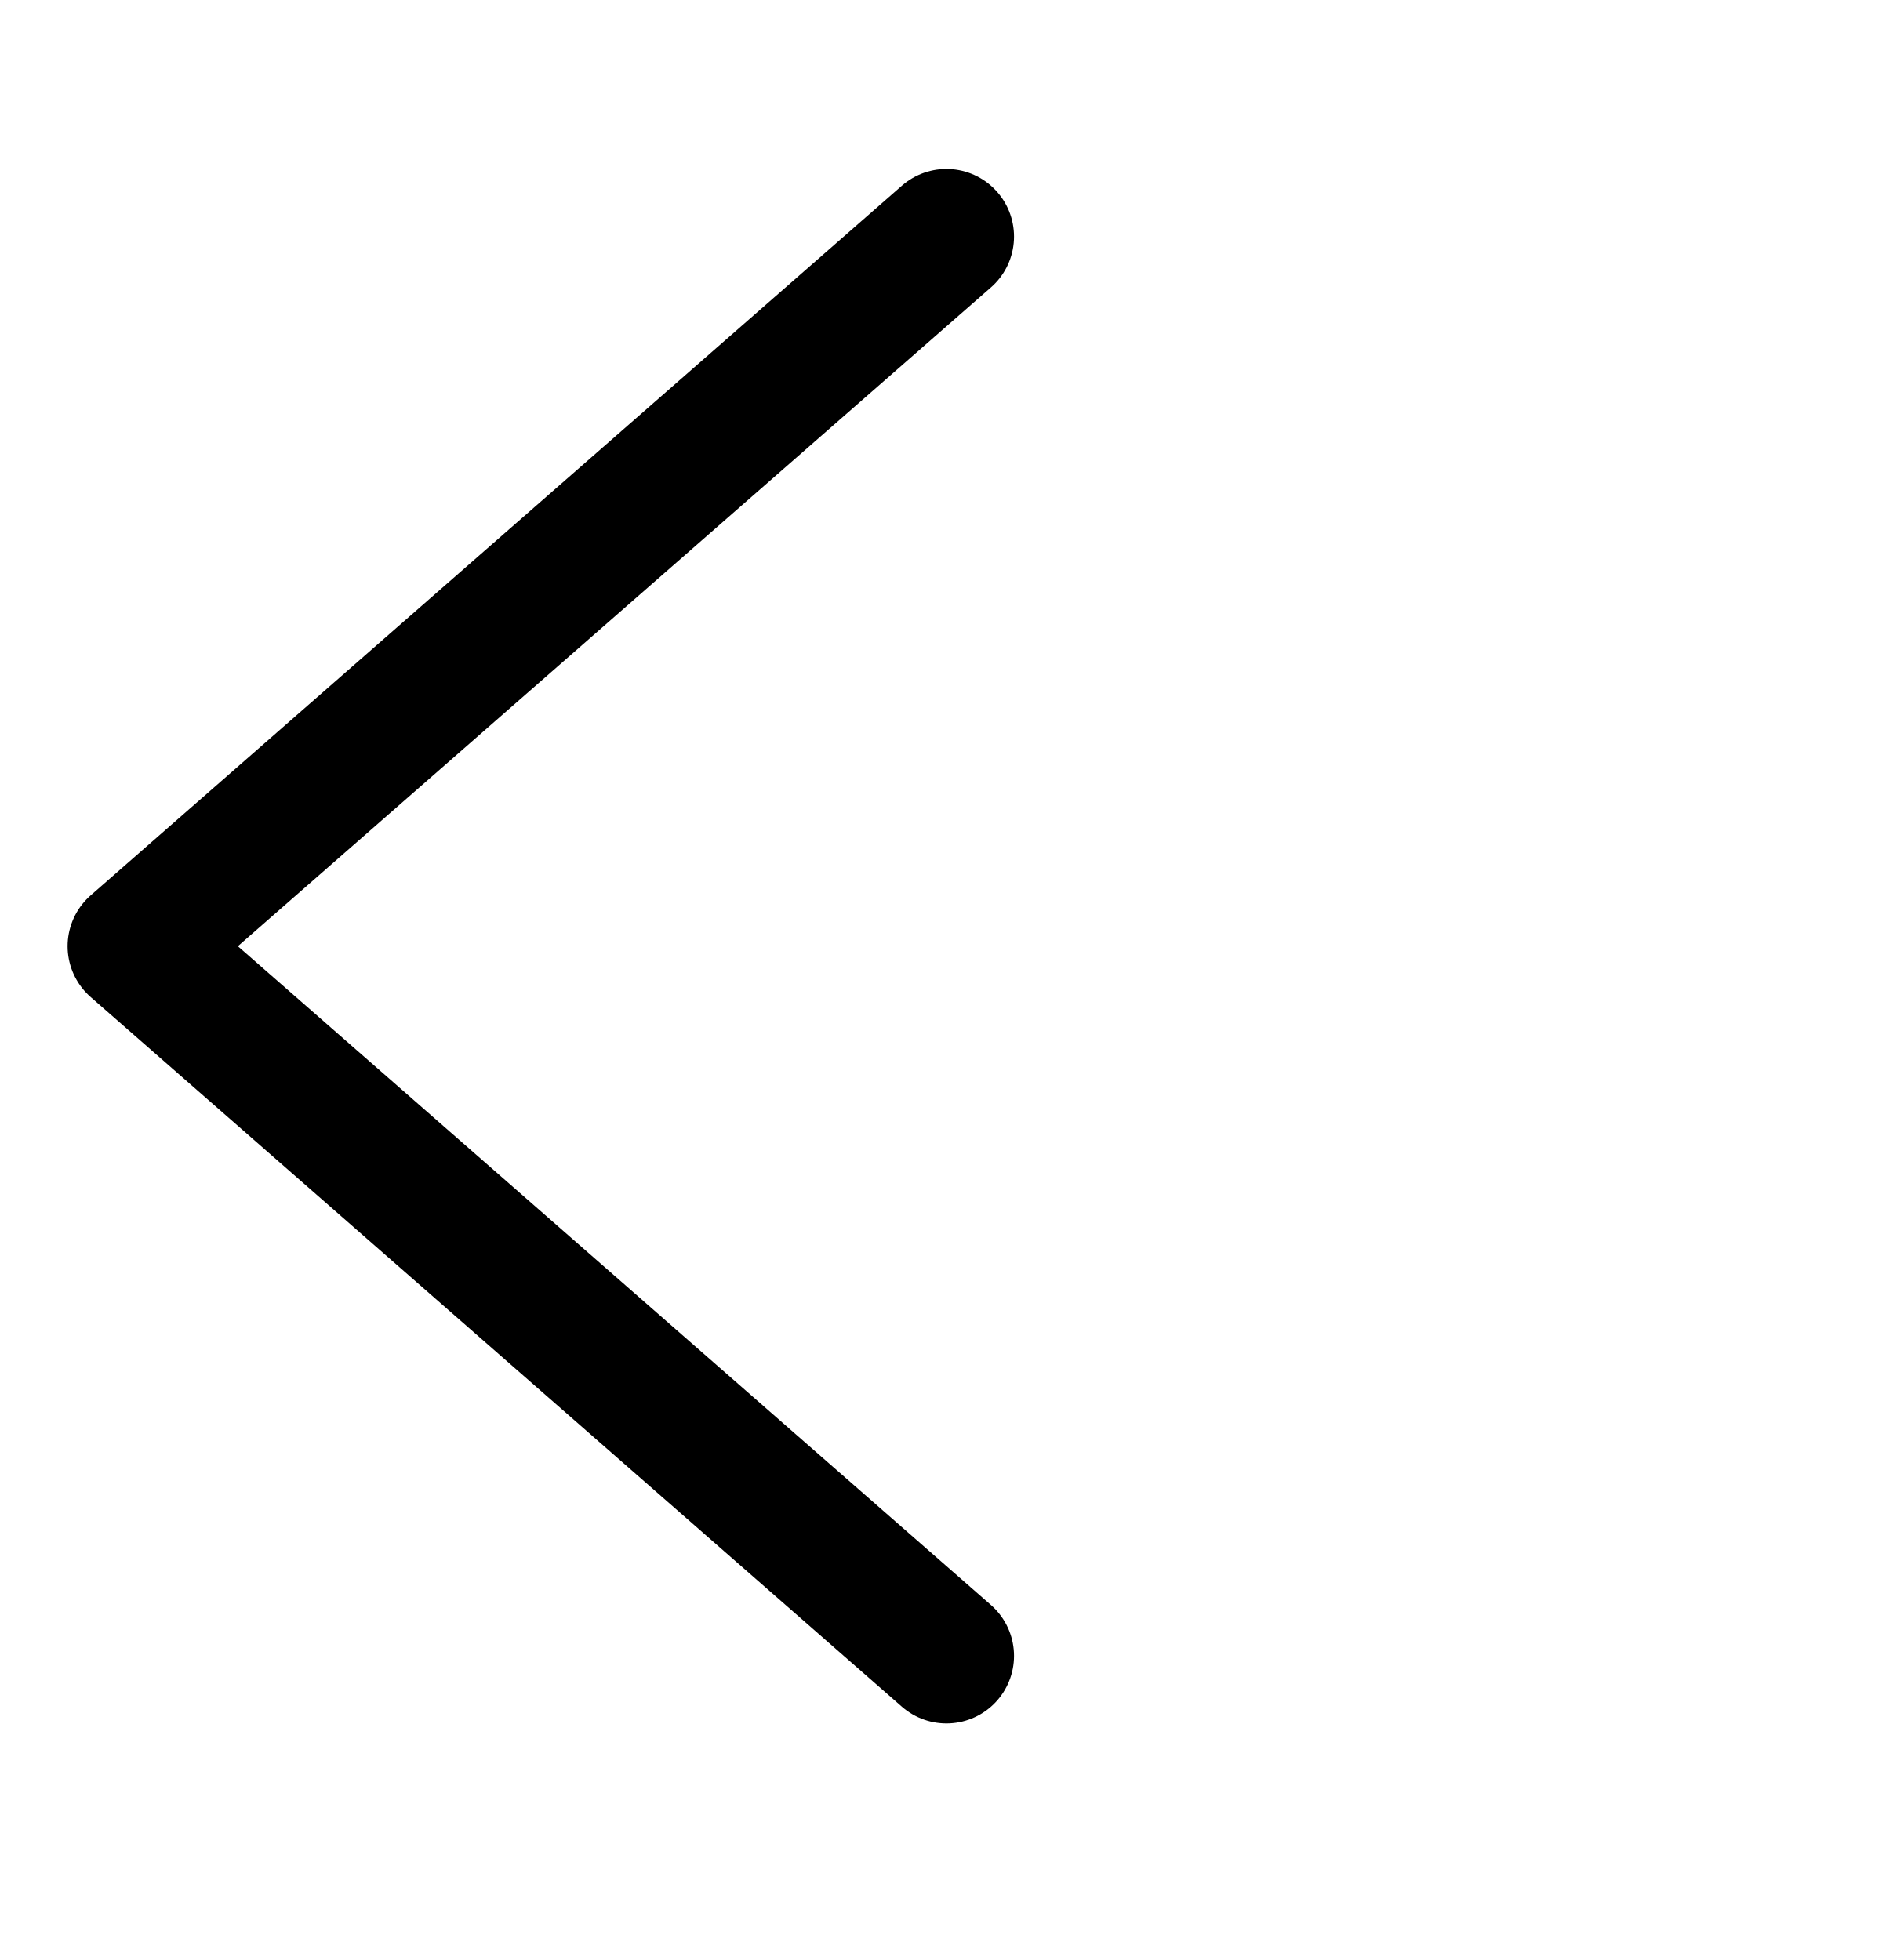
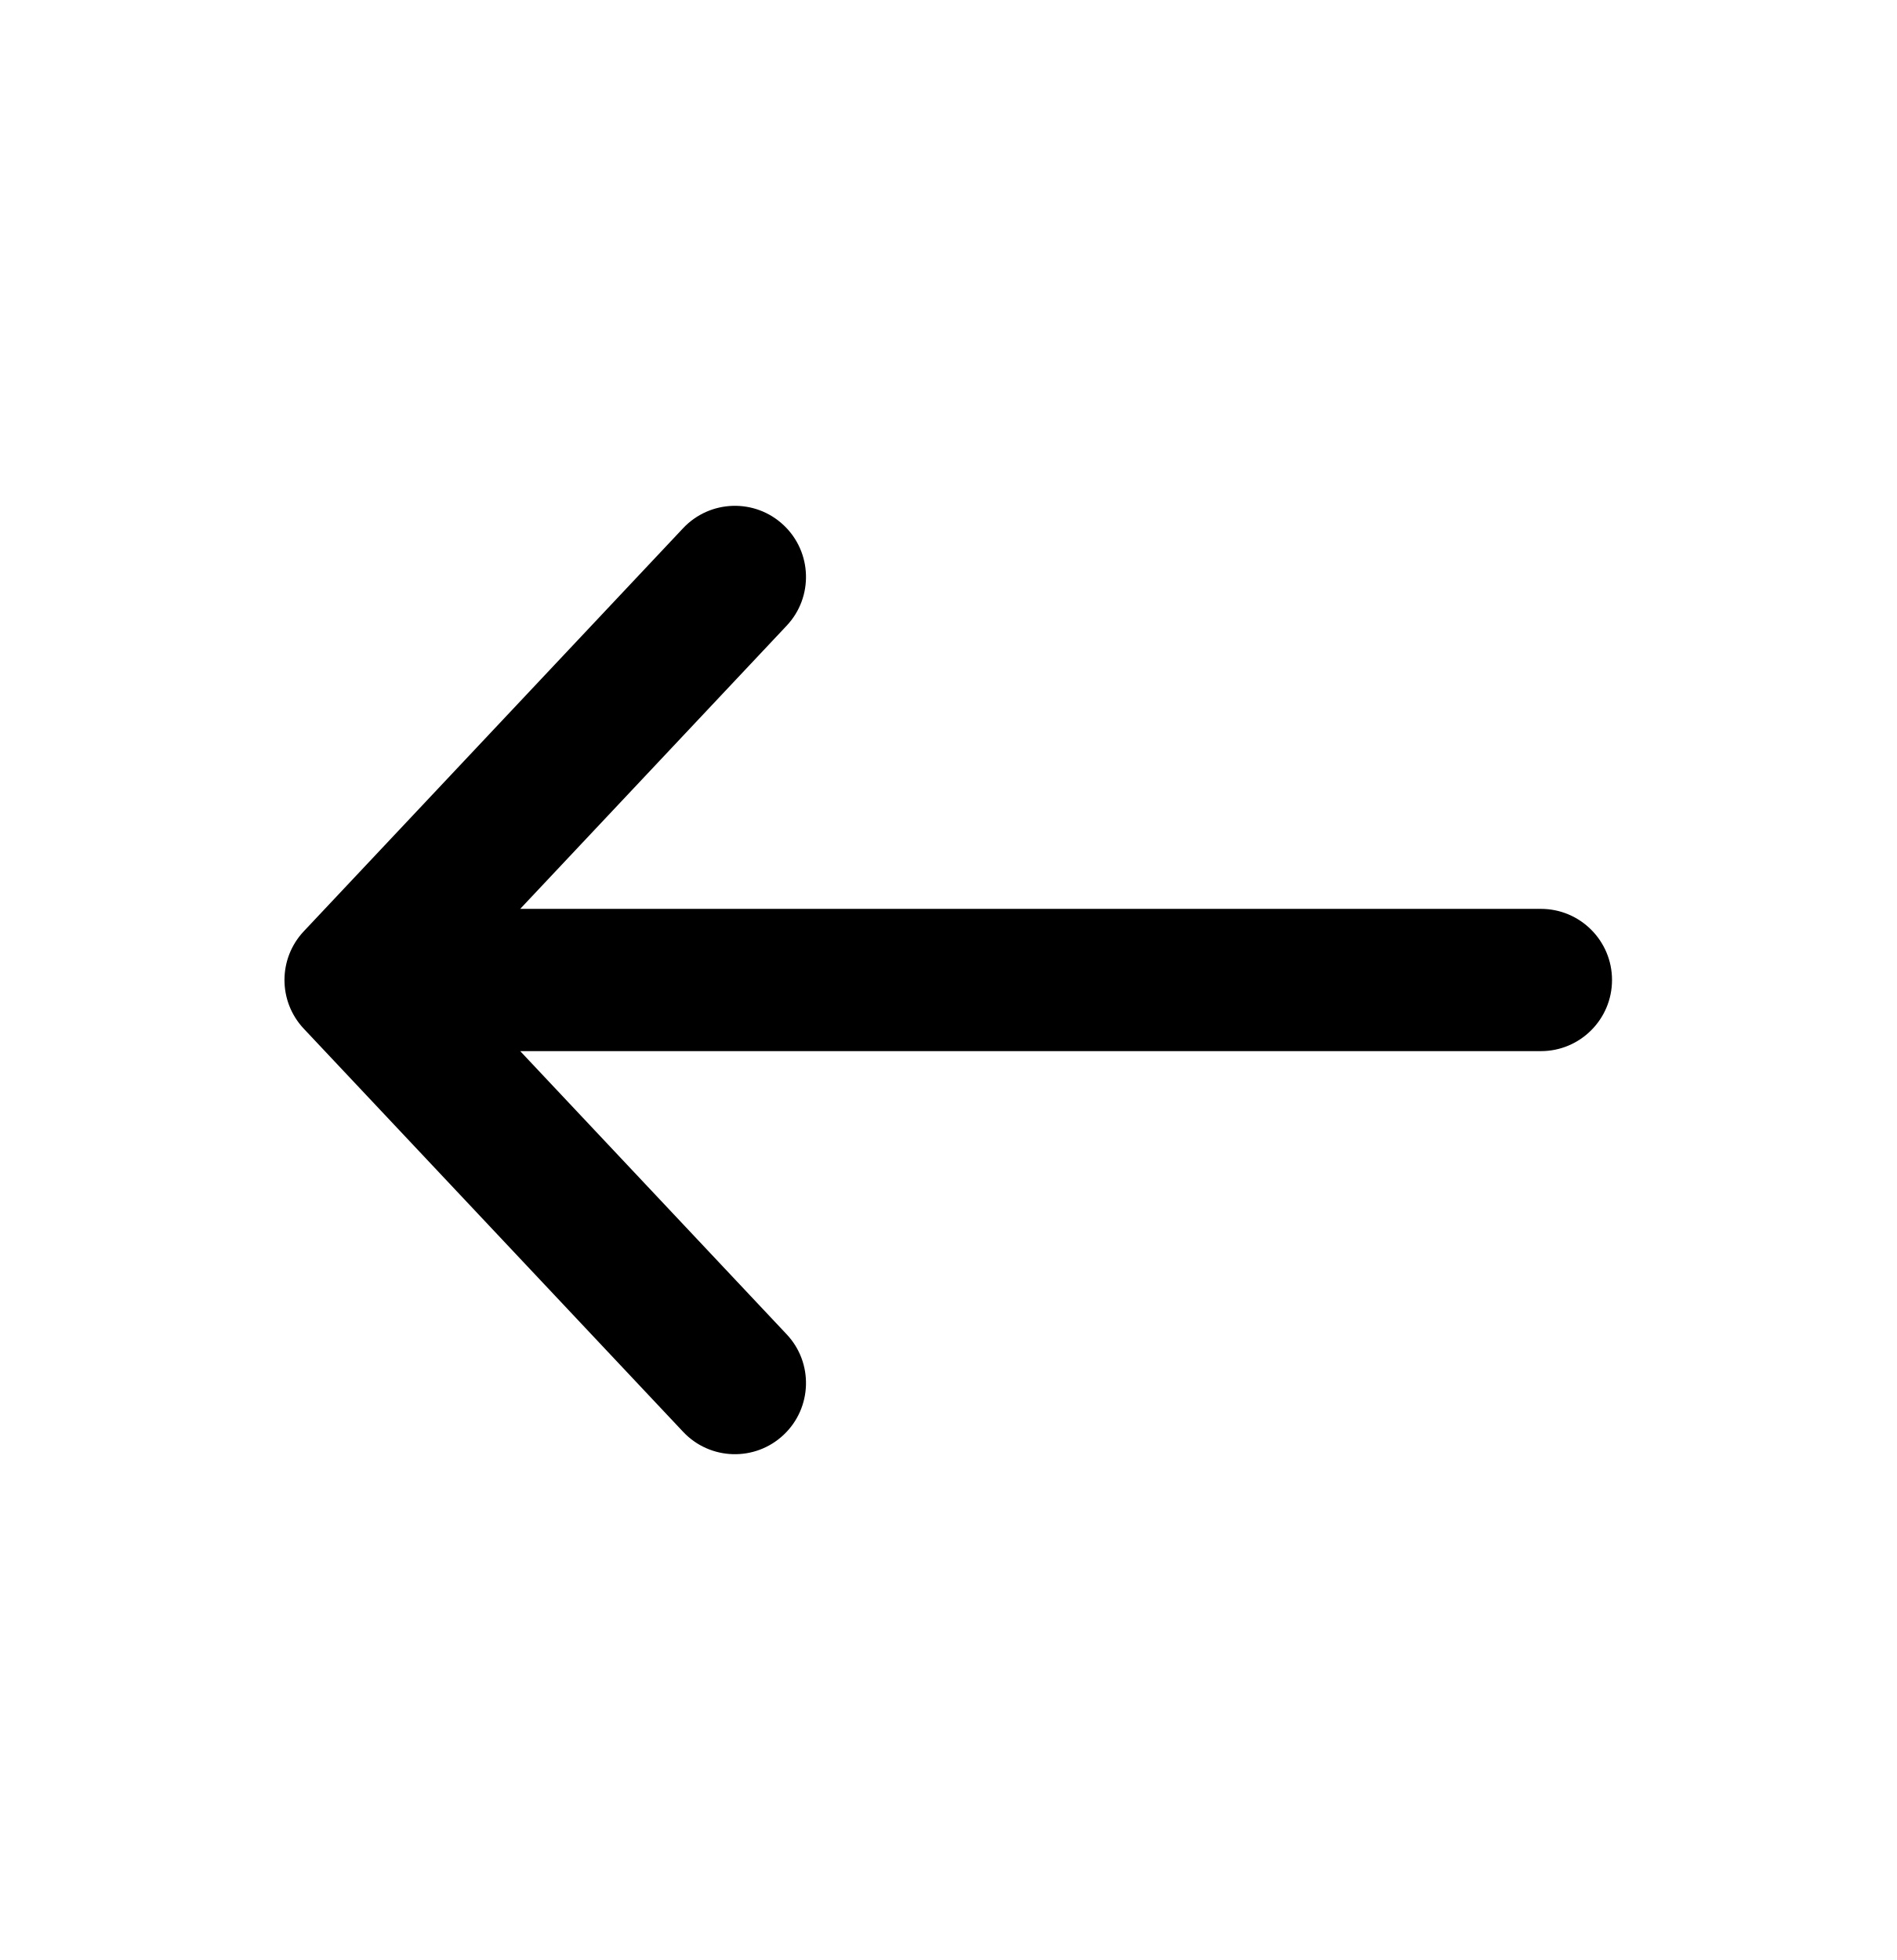
- <svg xmlns="http://www.w3.org/2000/svg" width="28" height="29" viewBox="0 0 28 29" fill="none">
-   <path d="M14 3.5L2 14L14 24.5" stroke="black" stroke-width="2" stroke-linecap="round" stroke-linejoin="round" />
+ <svg xmlns="http://www.w3.org/2000/svg" width="30" height="31" viewBox="0 0 30 31" fill="none">
+   <path fill-rule="evenodd" clip-rule="evenodd" d="M12.396 8.306C12.848 8.732 12.87 9.444 12.444 9.896L8.229 14.375H24.375C24.996 14.375 25.5 14.879 25.5 15.5C25.5 16.121 24.996 16.625 24.375 16.625H8.229L12.444 21.104C12.87 21.556 12.848 22.268 12.396 22.694C11.944 23.12 11.232 23.099 10.806 22.646L4.806 16.271C4.398 15.838 4.398 15.162 4.806 14.729L10.806 8.354C11.232 7.902 11.944 7.88 12.396 8.306Z" fill="black" />
</svg>
